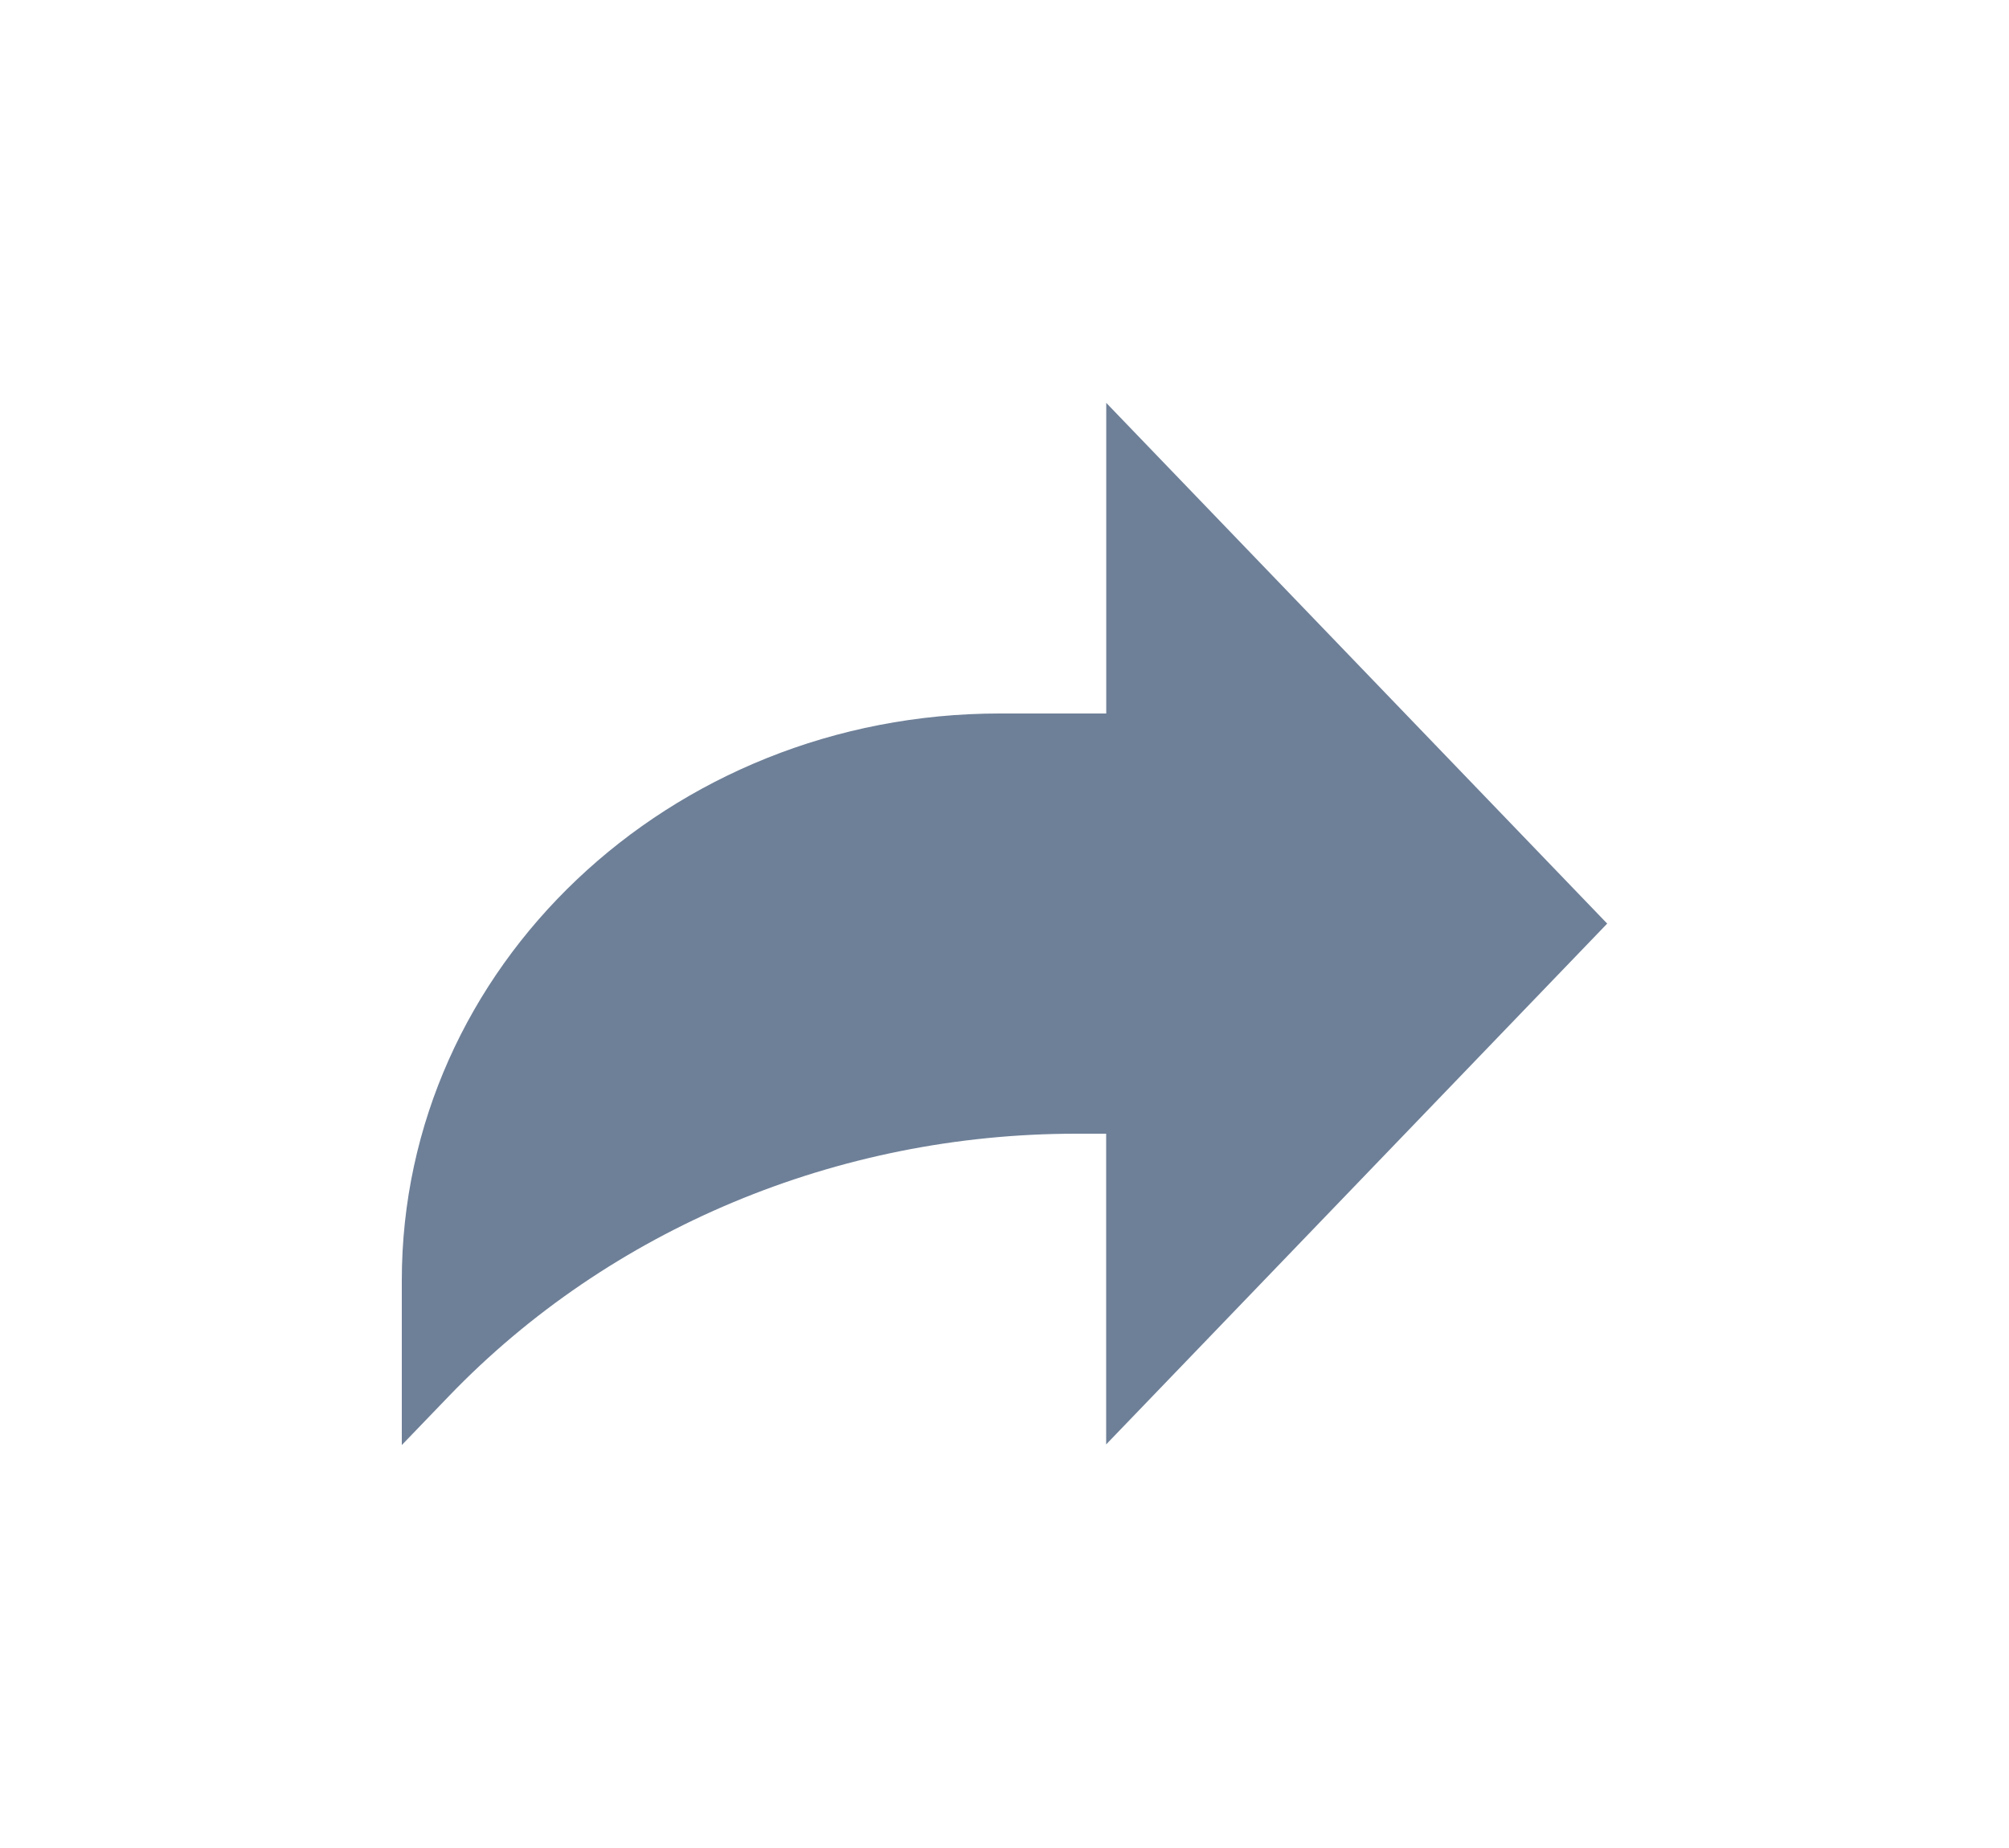
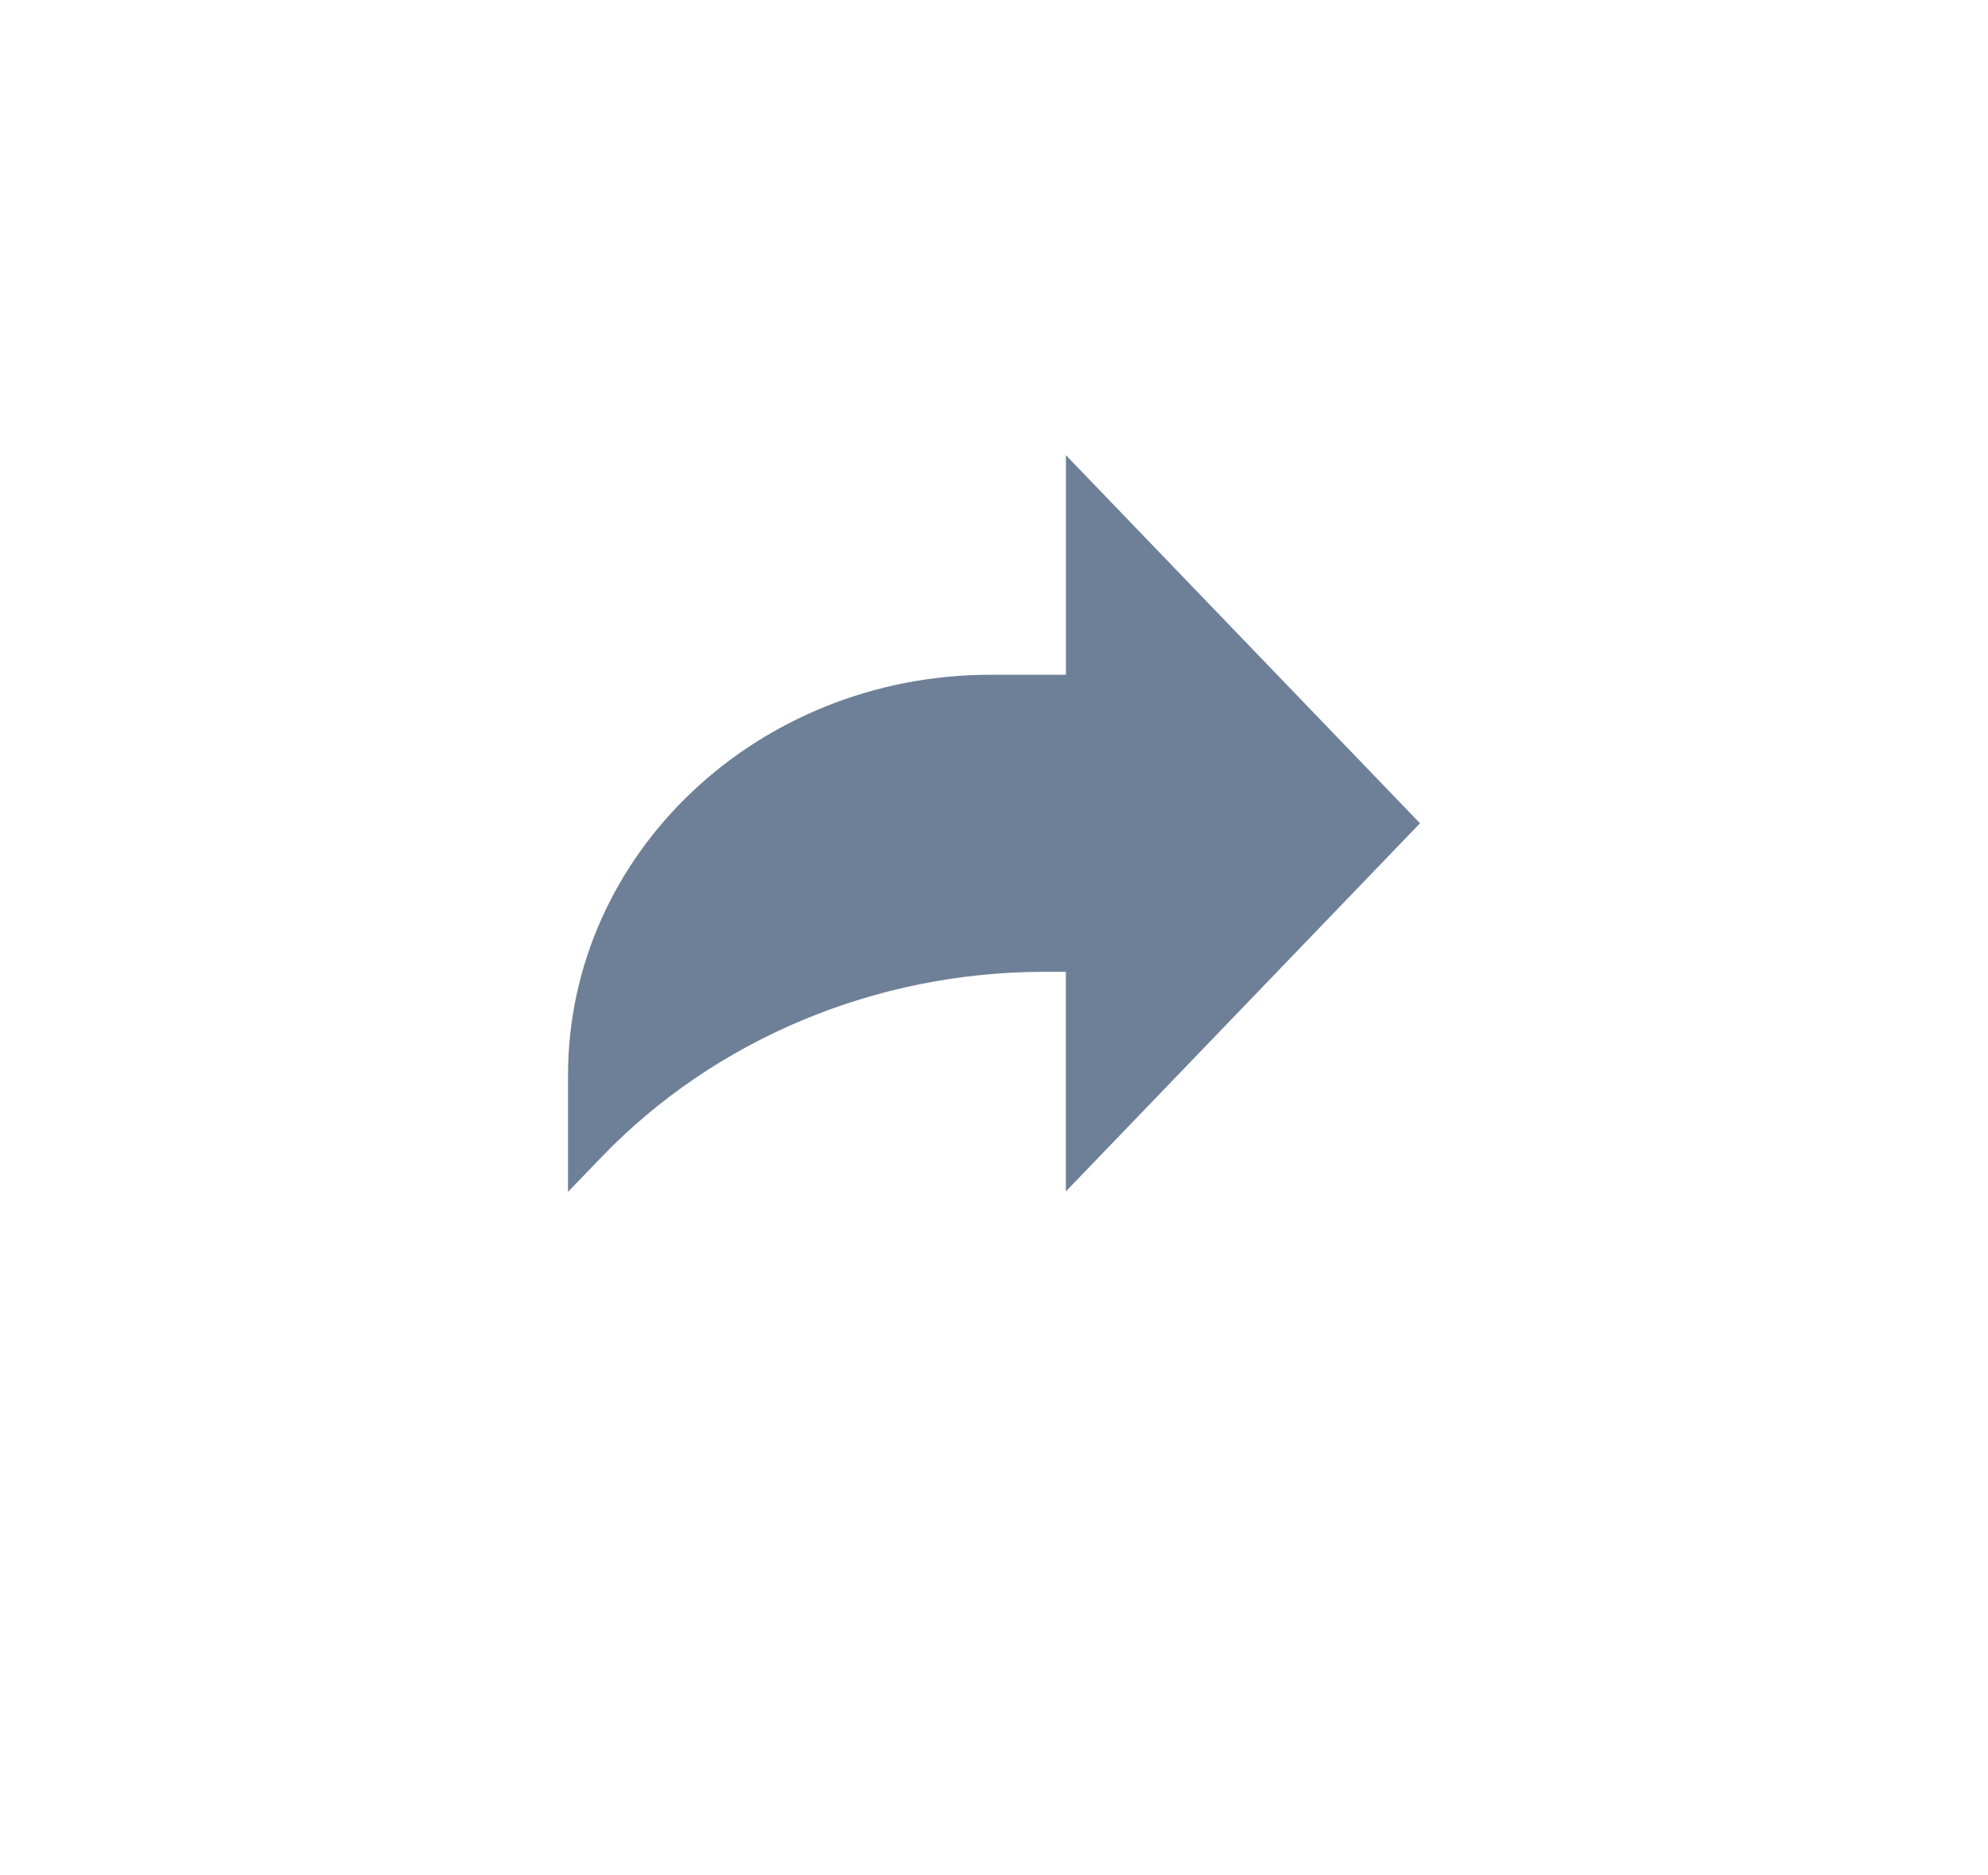
- <svg xmlns="http://www.w3.org/2000/svg" viewBox="-5 -5 25 23">
+ <svg xmlns="http://www.w3.org/2000/svg" viewBox="-10 -8 35 33">
  <path fill="#6E8098" d="M15 6.495L8.766.014V3.88H7.441C3.33 3.88 0 7.039 0 10.936v2.049l.589-.612C2.59 10.294 5.422 9.11 8.39 9.11h.375v3.867L15 6.495z" />
</svg>
